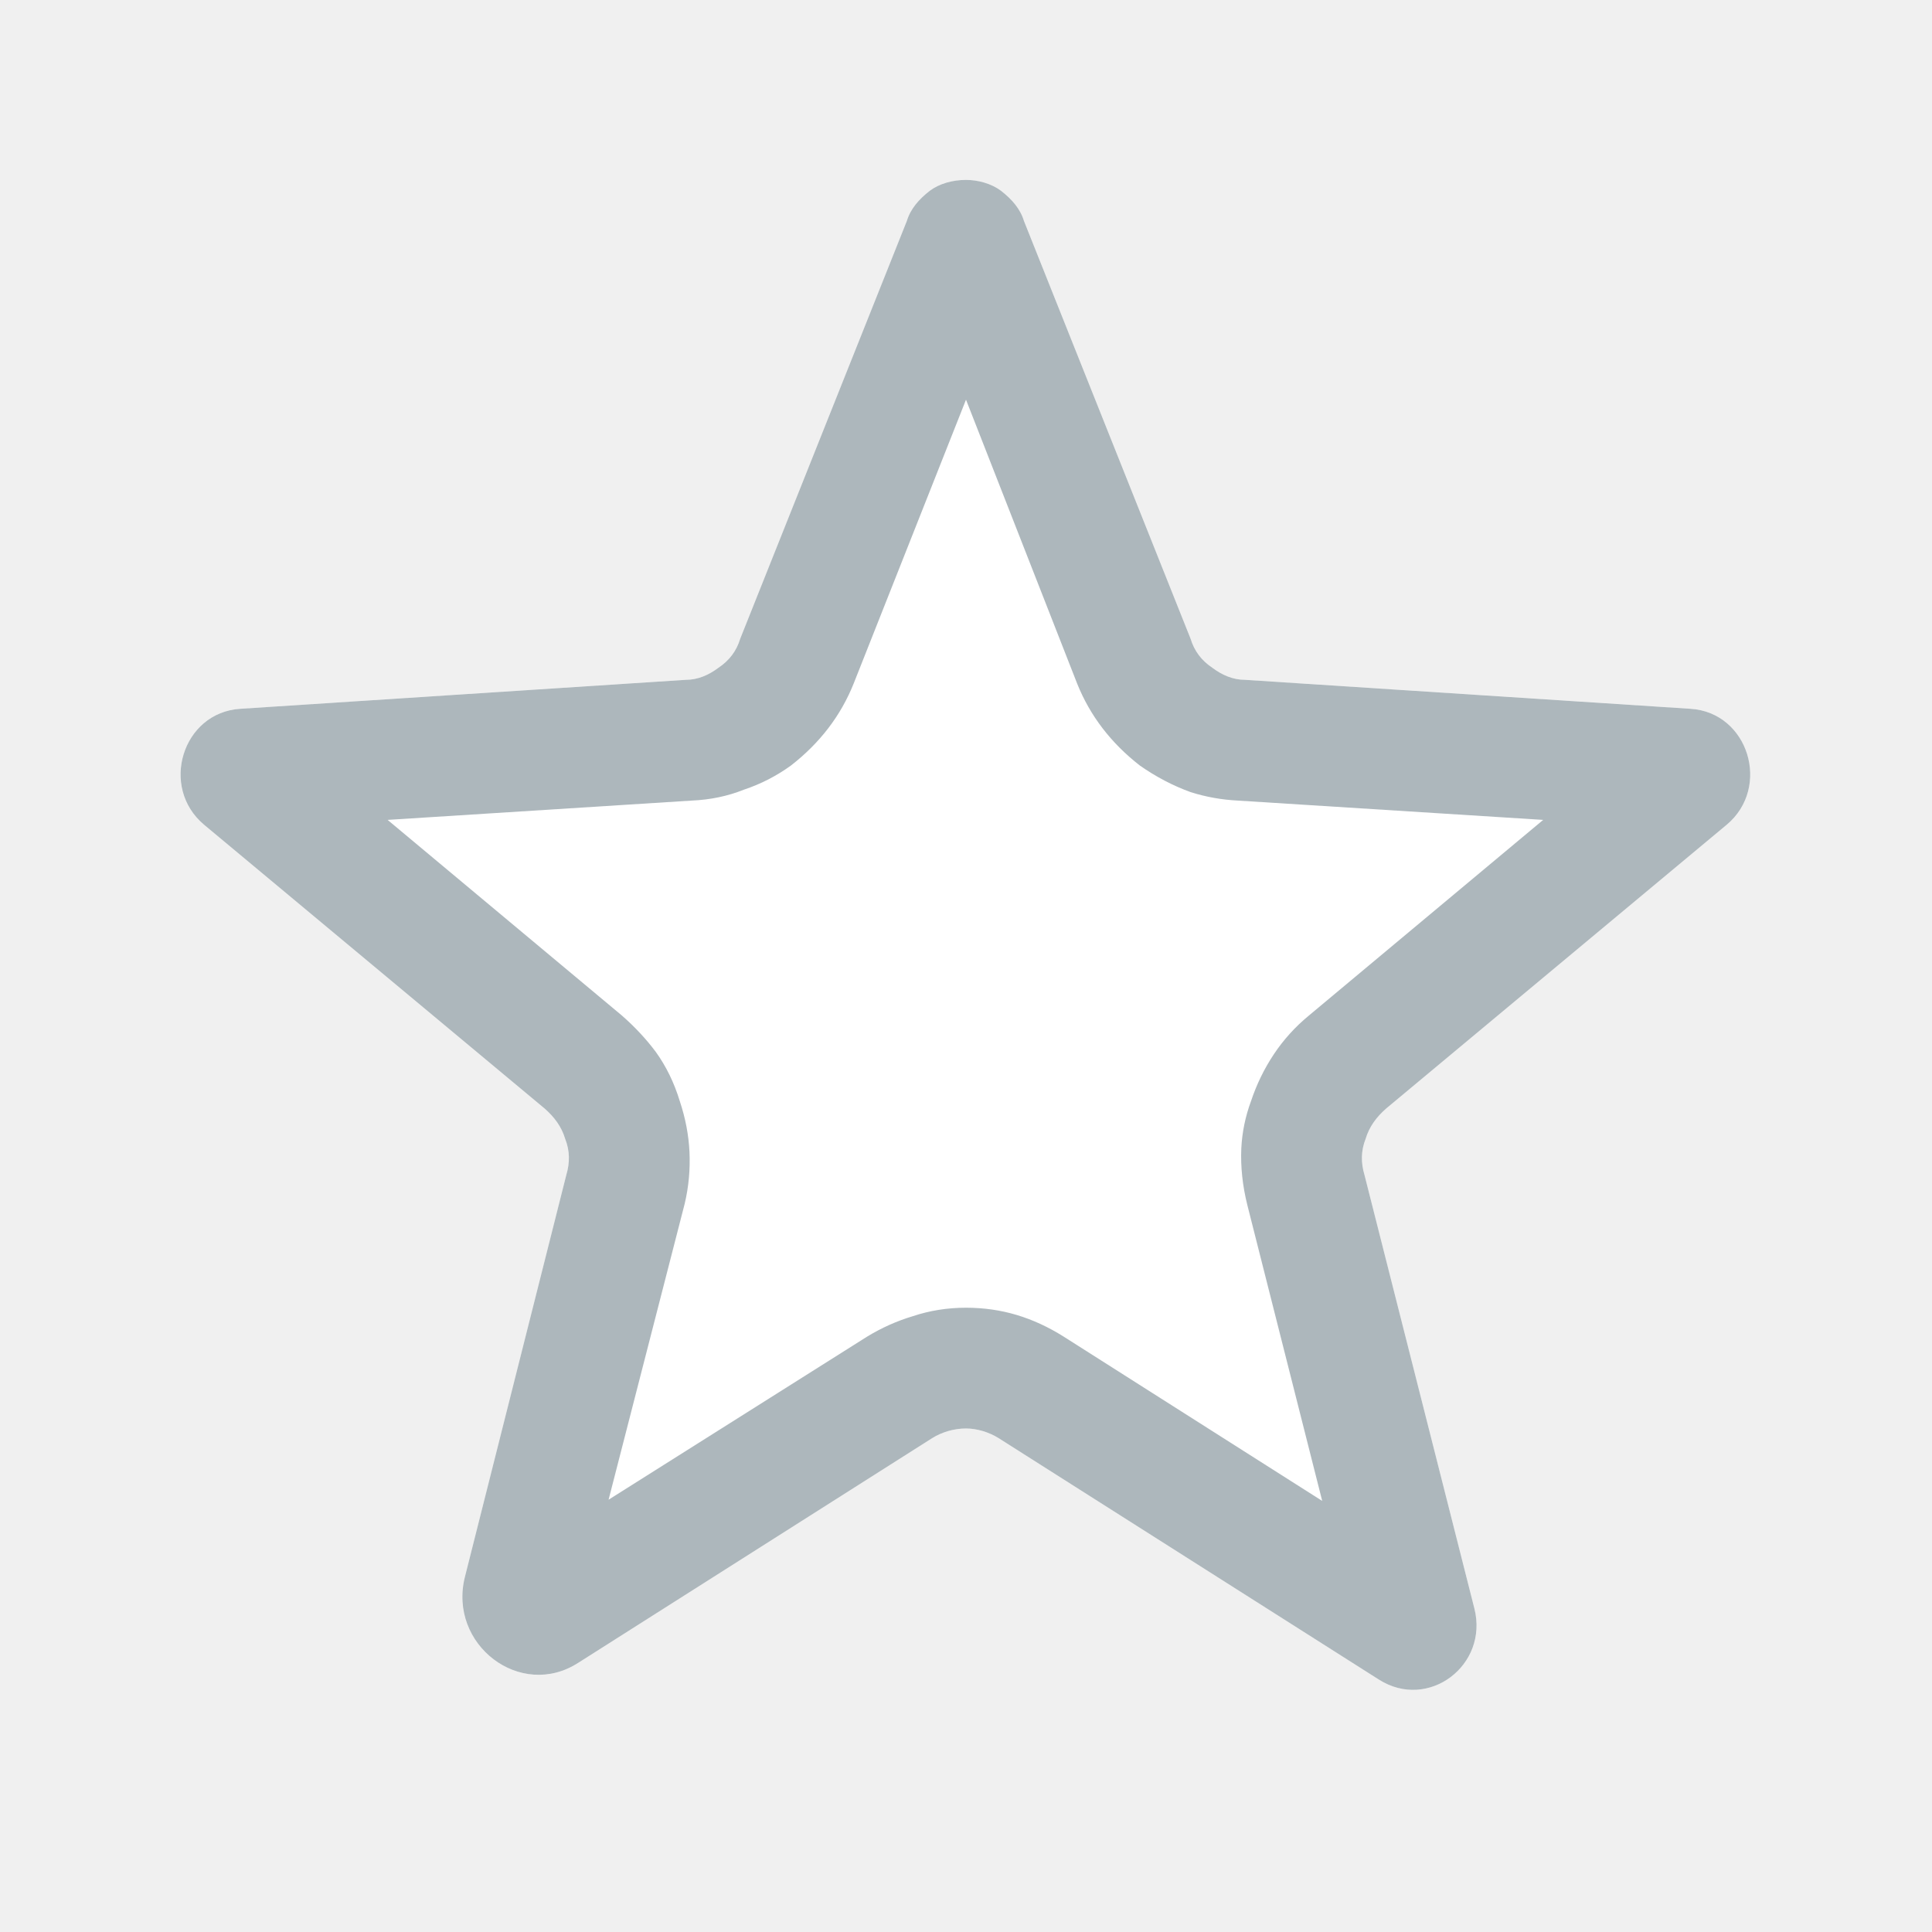
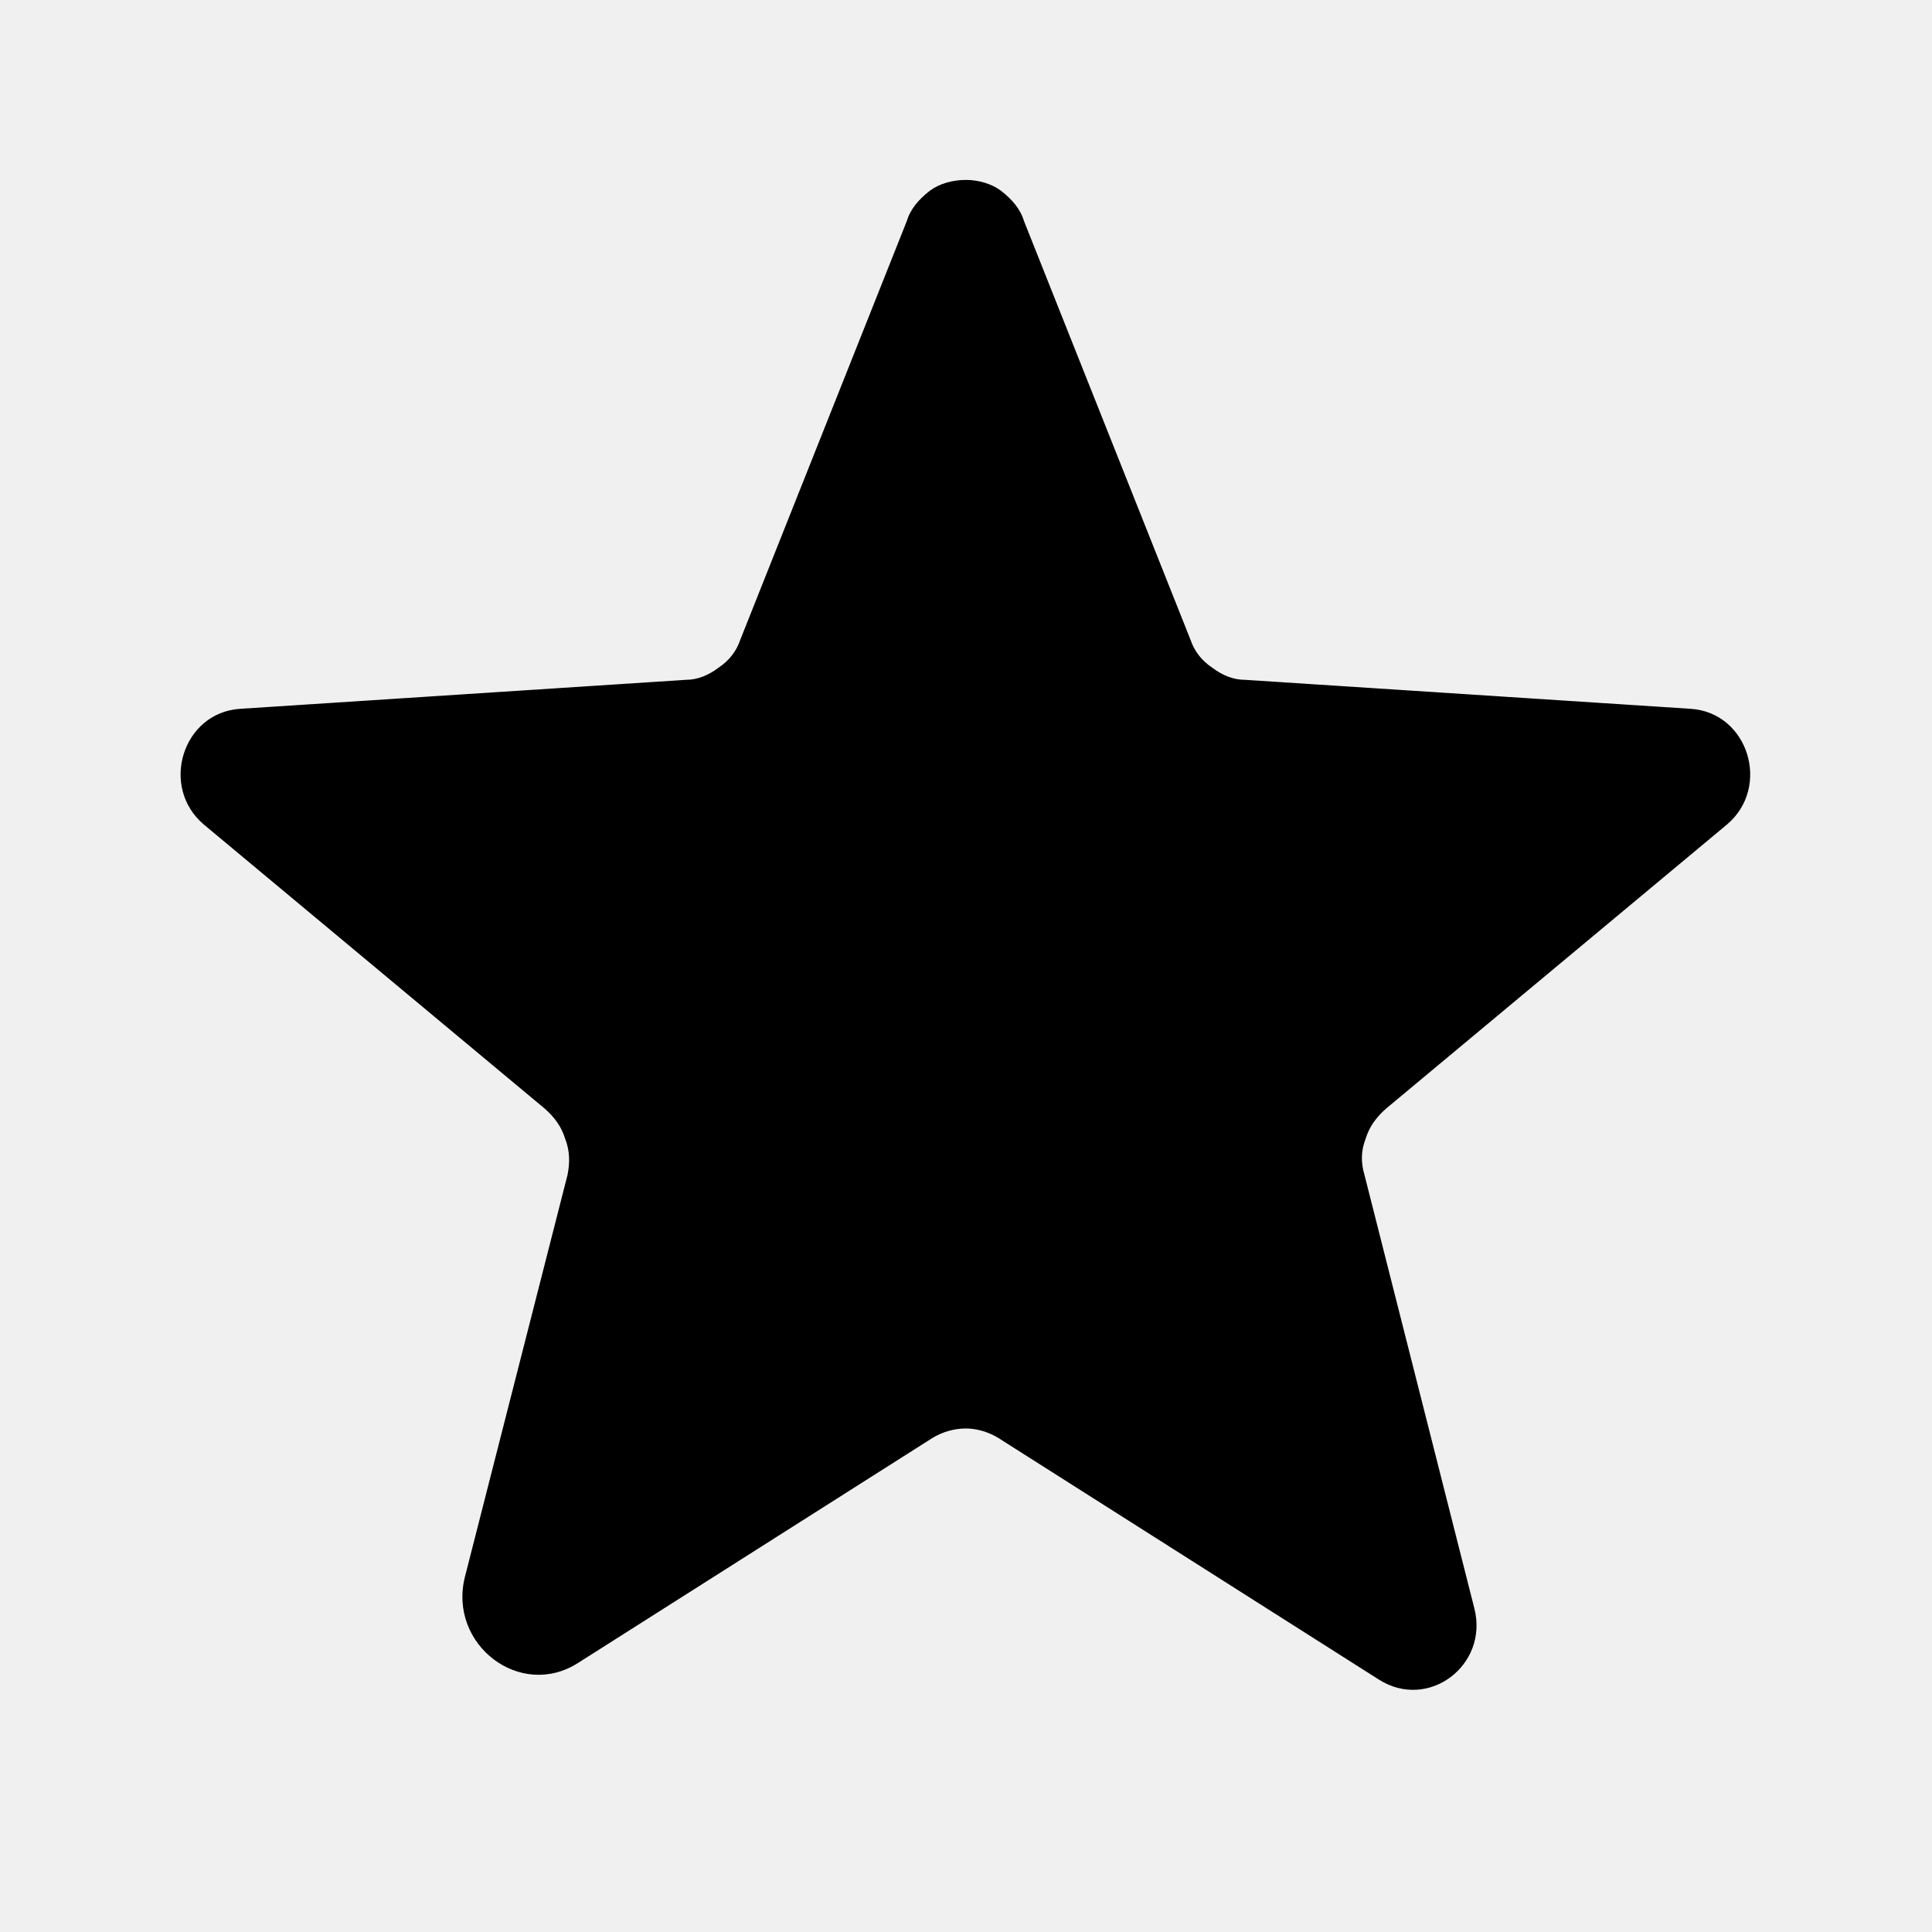
- <svg xmlns="http://www.w3.org/2000/svg" width="16" height="16" viewBox="0 0 16 16" fill="none">
+ <svg xmlns="http://www.w3.org/2000/svg" width="20" height="20" viewBox="0 0 16 16" fill="none">
  <defs />
-   <rect id="Regular/Star" width="16" height="16" fill="#FFFFFF" fill-opacity="0" />
-   <path id="Vector" d="M8.27 11.91L11.42 13.91C11.83 14.17 12.33 13.79 12.21 13.32L11.3 9.73C11.27 9.63 11.27 9.53 11.31 9.43C11.34 9.33 11.4 9.25 11.48 9.18L14.3 6.83C14.67 6.52 14.48 5.9 14 5.87L10.31 5.63C10.21 5.63 10.12 5.59 10.04 5.53C9.95 5.47 9.89 5.39 9.86 5.29L8.48 1.83C8.45 1.73 8.38 1.65 8.29 1.58C8.21 1.52 8.1 1.49 8 1.49C7.89 1.49 7.78 1.52 7.7 1.58C7.61 1.65 7.54 1.73 7.51 1.83L6.13 5.29C6.1 5.39 6.04 5.47 5.95 5.53C5.87 5.59 5.78 5.63 5.68 5.63L1.99 5.87C1.51 5.9 1.32 6.52 1.69 6.83L4.51 9.18C4.59 9.25 4.65 9.33 4.68 9.43C4.72 9.53 4.72 9.63 4.69 9.73L3.85 13.06C3.71 13.62 4.31 14.08 4.79 13.77L7.72 11.91C7.8 11.86 7.9 11.83 8 11.83C8.09 11.83 8.19 11.86 8.27 11.91Z" fill="#FFFFFF" fill-opacity="1" fill-rule="nonzero" />
-   <path id="Vector" d="M8.27 11.91L11.42 13.91C11.83 14.17 12.33 13.79 12.21 13.32L11.3 9.73C11.27 9.63 11.27 9.53 11.31 9.43C11.34 9.33 11.4 9.25 11.48 9.18L14.3 6.83C14.67 6.52 14.48 5.9 14 5.87L10.31 5.63C10.21 5.63 10.12 5.59 10.04 5.53C9.95 5.47 9.89 5.39 9.86 5.29L8.48 1.83C8.45 1.73 8.38 1.65 8.29 1.58C8.21 1.52 8.1 1.49 8 1.49C7.89 1.49 7.78 1.52 7.7 1.58C7.61 1.65 7.54 1.73 7.51 1.83L6.13 5.29C6.1 5.39 6.04 5.47 5.95 5.53C5.87 5.59 5.78 5.63 5.68 5.63L1.99 5.87C1.51 5.9 1.32 6.52 1.69 6.83L4.51 9.18C4.59 9.25 4.65 9.33 4.68 9.43C4.72 9.53 4.72 9.63 4.69 9.73L3.85 13.06C3.71 13.62 4.31 14.08 4.79 13.77L7.72 11.91C7.8 11.86 7.9 11.83 8 11.83C8.09 11.83 8.19 11.86 8.27 11.91ZM7.07 5.66Q6.99 5.86 6.86 6.03Q6.73 6.2 6.55 6.34Q6.37 6.47 6.16 6.54Q5.96 6.62 5.73 6.63L3.21 6.79L5.15 8.41Q5.31 8.55 5.43 8.71Q5.56 8.89 5.63 9.12Q5.7 9.33 5.71 9.54Q5.72 9.76 5.67 9.97L5.04 12.42L7.18 11.07Q7.36 10.96 7.56 10.9Q7.77 10.83 8 10.83Q8.22 10.83 8.42 10.89Q8.62 10.95 8.81 11.07L10.95 12.43L10.33 9.98Q10.27 9.74 10.28 9.51Q10.29 9.31 10.36 9.12Q10.43 8.91 10.55 8.73Q10.67 8.55 10.84 8.41L12.78 6.79L10.25 6.63Q10.05 6.62 9.86 6.56Q9.64 6.48 9.44 6.34Q9.26 6.2 9.13 6.03Q9 5.86 8.92 5.66L8 3.31L7.07 5.66Z" fill="#ADB7BC" fill-opacity="1" fill-rule="evenodd" />
+   <rect id="Regular/Star" width="20" height="20" fill="#FFFFFF" fill-opacity="0" />
+   <path id="Vector" d="M8.27 11.91L11.42 13.91C11.83 14.17 12.33 13.79 12.21 13.32L11.3 9.73C11.27 9.63 11.27 9.53 11.31 9.43C11.34 9.33 11.4 9.25 11.48 9.18L14.3 6.83C14.67 6.52 14.48 5.9 14 5.87L10.31 5.63C10.21 5.63 10.12 5.59 10.04 5.53C9.95 5.47 9.89 5.39 9.86 5.3L8.48 1.83C8.45 1.73 8.38 1.65 8.29 1.58C8.21 1.52 8.1 1.49 8 1.49C7.89 1.49 7.78 1.52 7.7 1.58C7.61 1.65 7.54 1.73 7.51 1.83L6.13 5.3C6.1 5.39 6.04 5.47 5.95 5.53C5.87 5.59 5.78 5.63 5.68 5.63L1.99 5.87C1.51 5.9 1.32 6.52 1.69 6.83L4.51 9.18C4.59 9.25 4.65 9.33 4.68 9.43C4.72 9.53 4.72 9.63 4.7 9.73L3.85 13.06C3.71 13.62 4.31 14.08 4.79 13.77L7.72 11.91C7.8 11.86 7.9 11.83 8 11.83C8.09 11.83 8.19 11.86 8.27 11.91Z" fill="currentColor" fill-opacity="1" fill-rule="nonzero" />
</svg>
